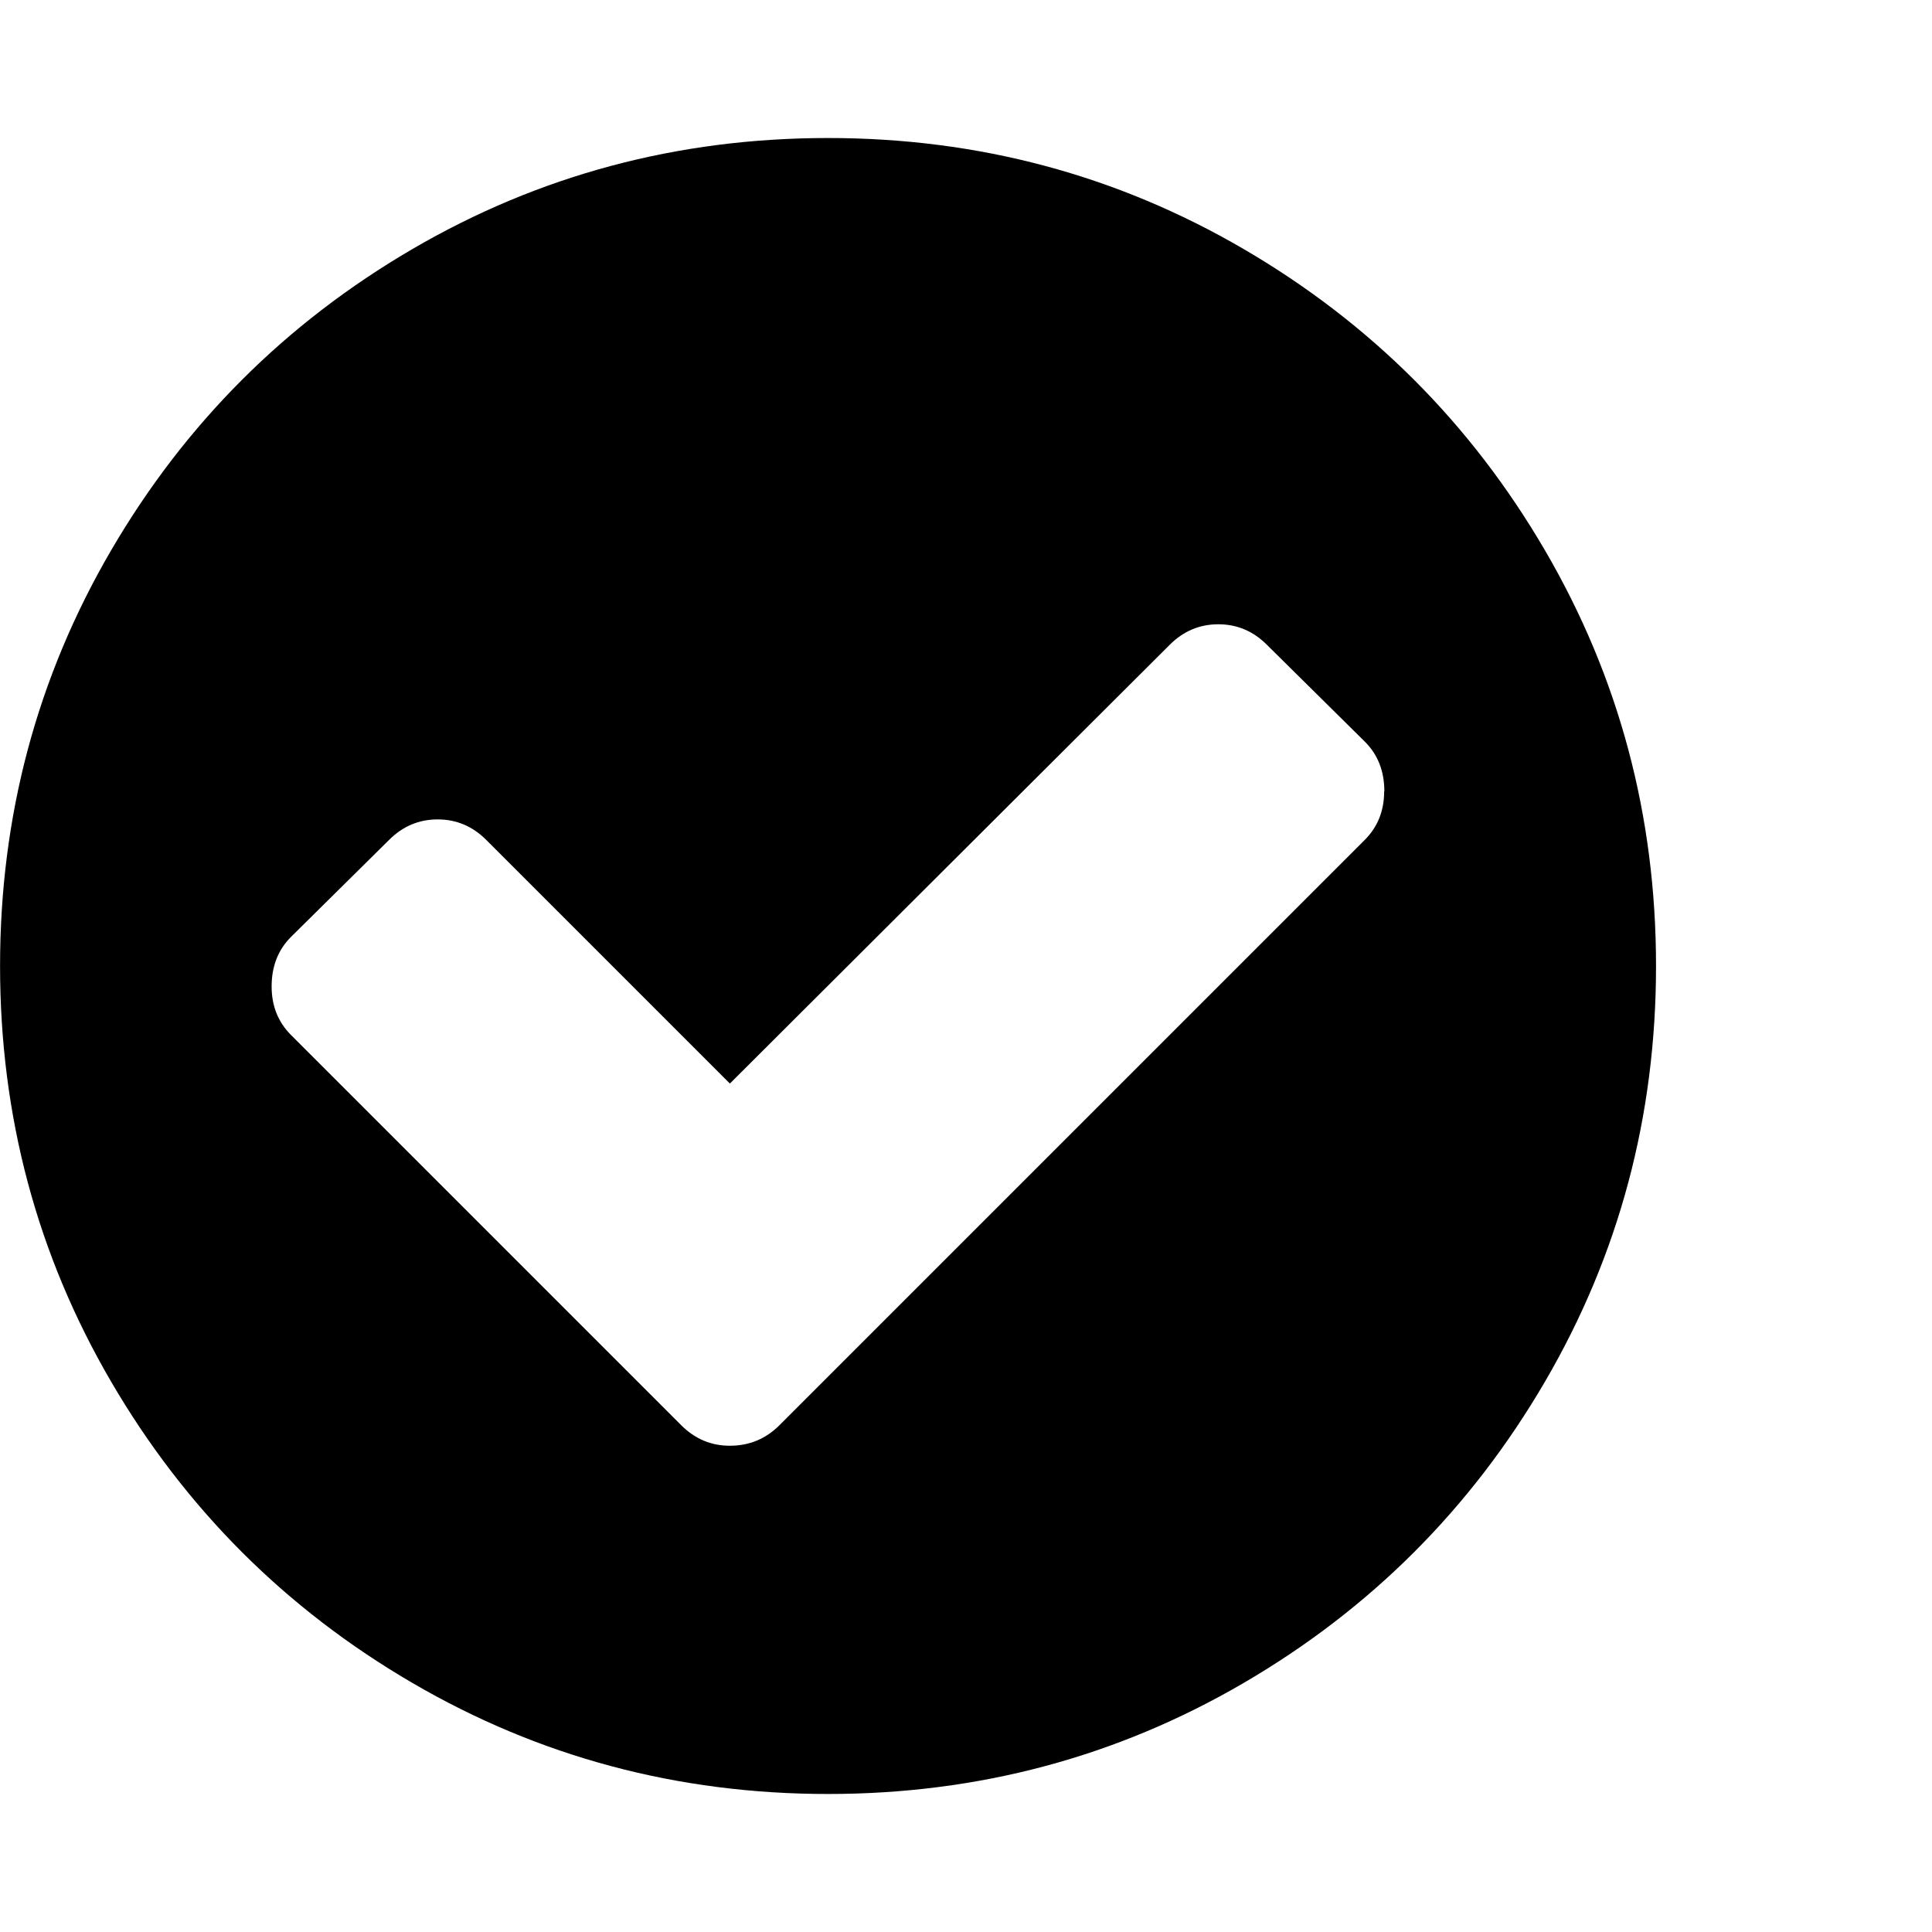
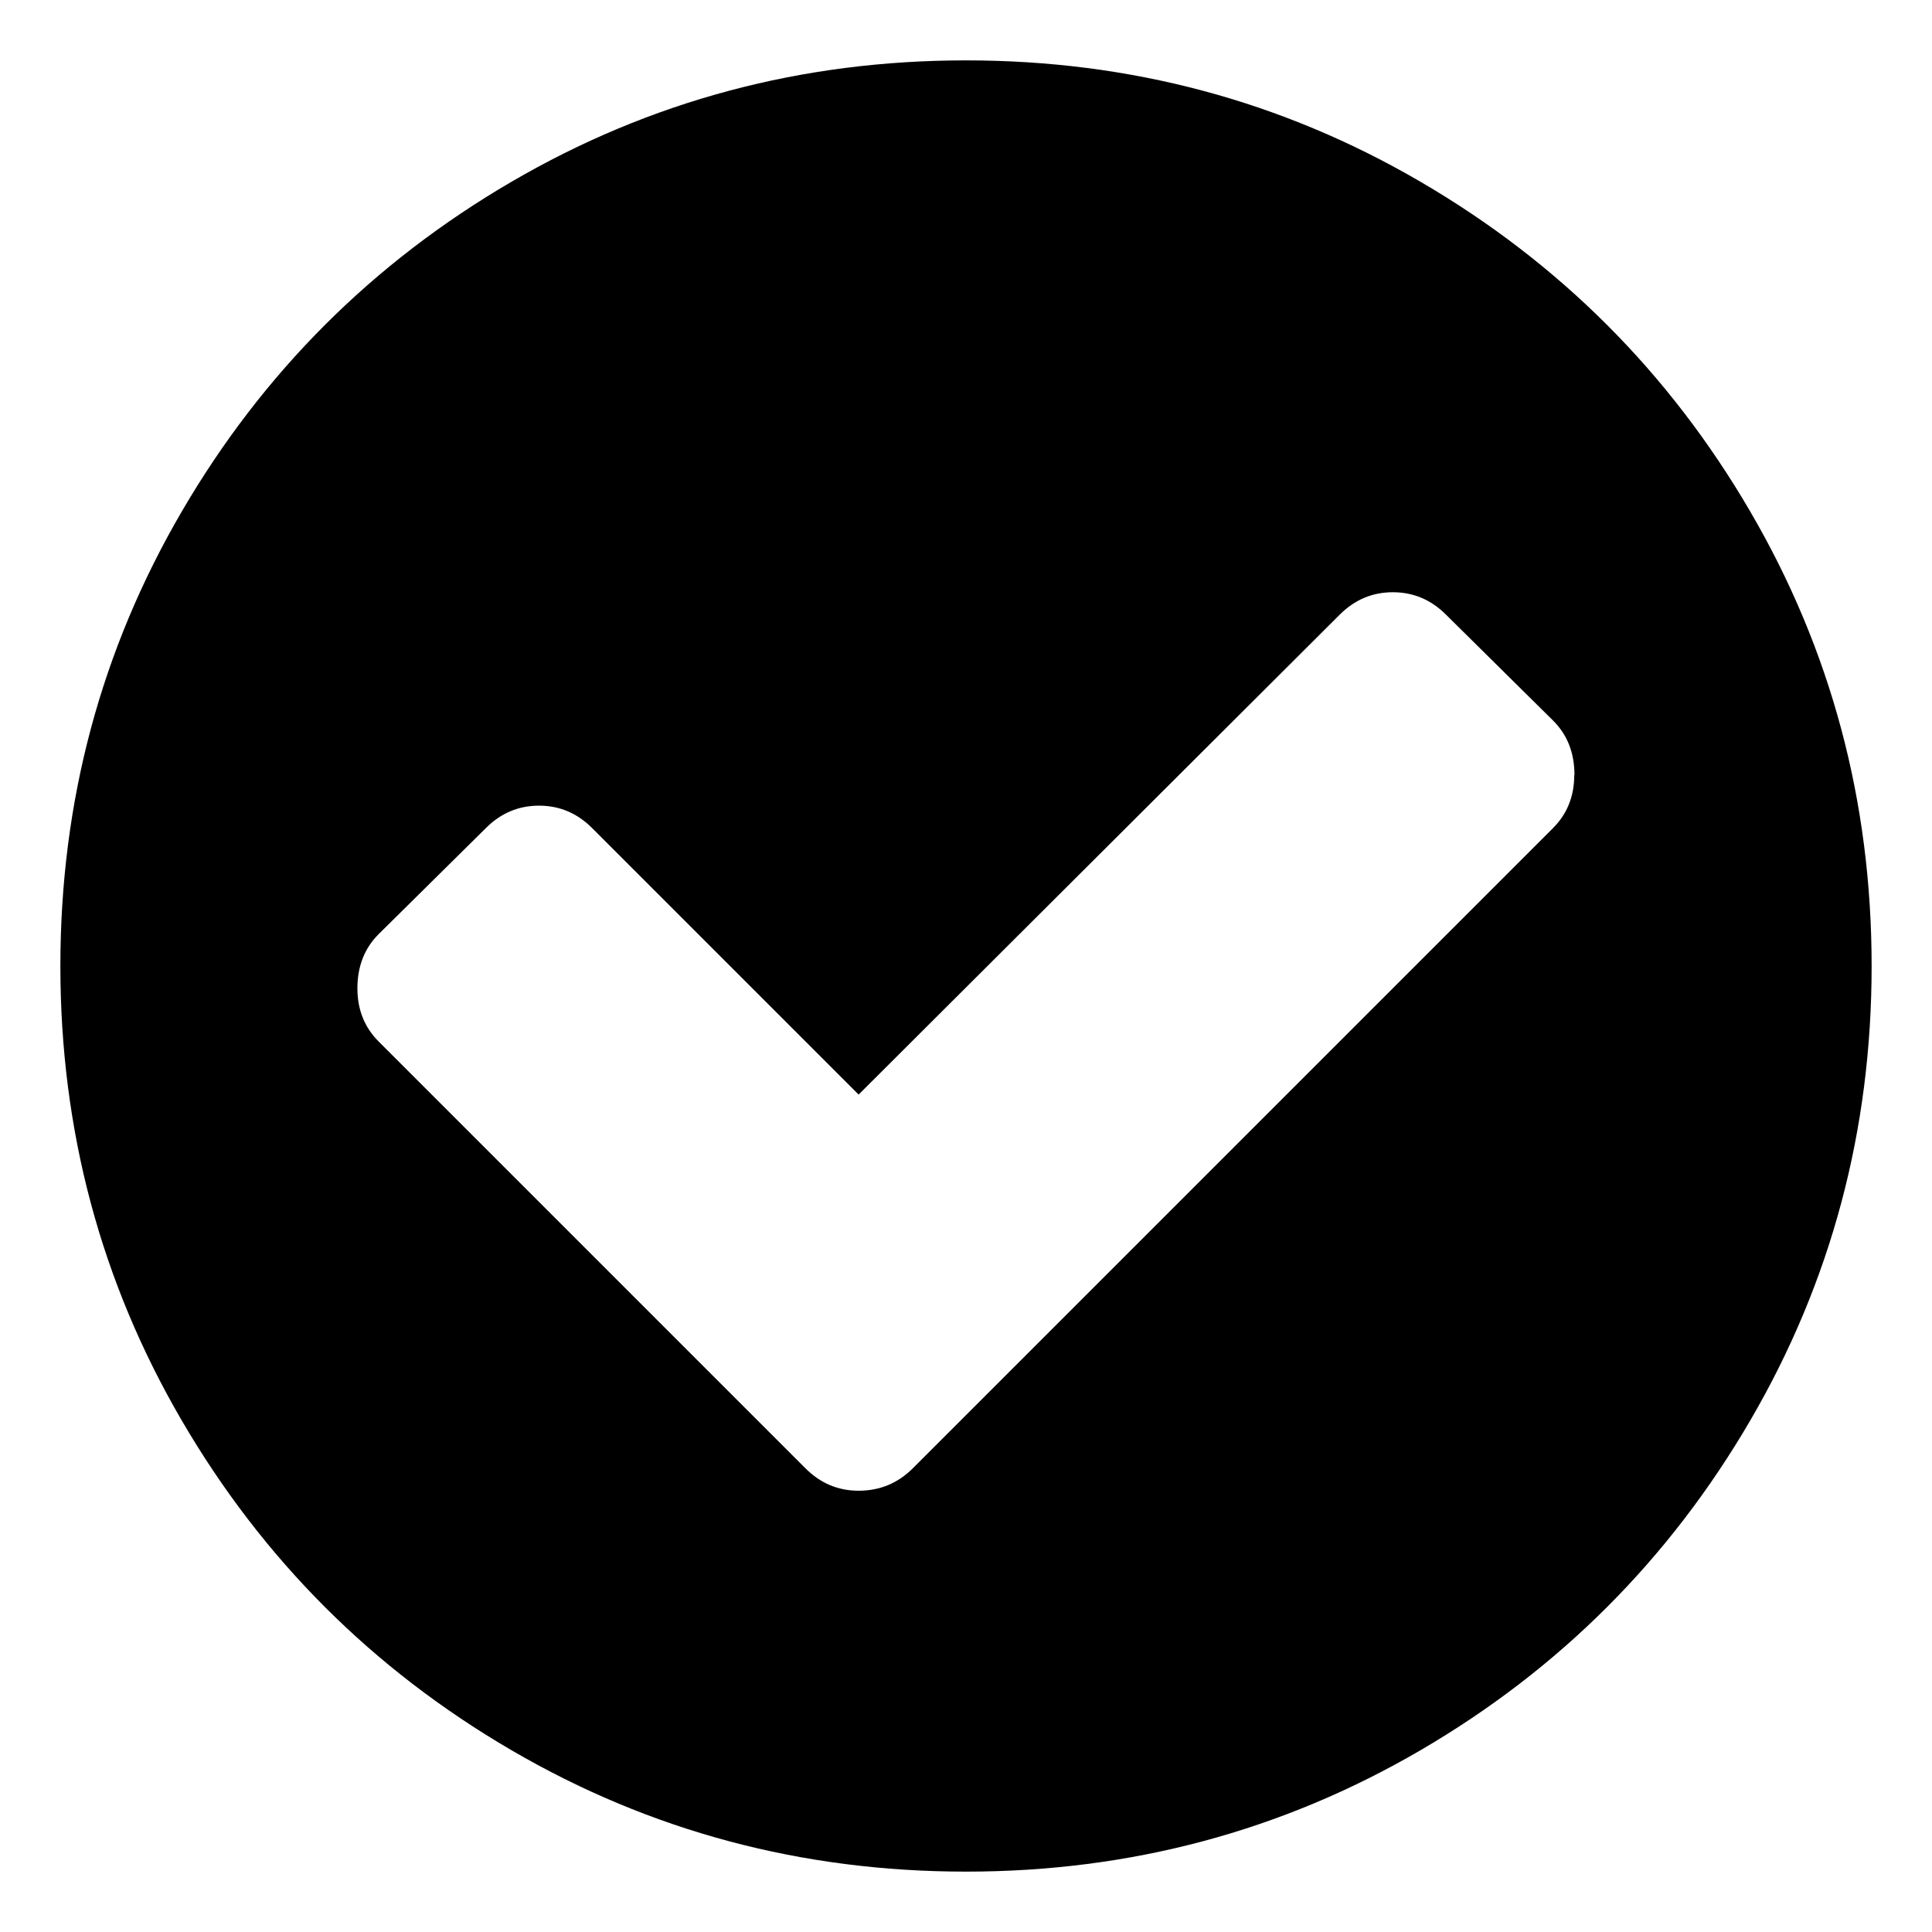
- <svg xmlns="http://www.w3.org/2000/svg" version="1.1" width="32" height="32" viewBox="0 0 32 32">
-   <g>
- </g>
-   <path d="M22.929 13.107q0-0.5-0.321-0.821l-1.625-1.607q-0.339-0.339-0.804-0.339t-0.804 0.339l-7.286 7.268-4.036-4.036q-0.339-0.339-0.804-0.339t-0.804 0.339l-1.625 1.607q-0.321 0.321-0.321 0.821 0 0.482 0.321 0.804l6.464 6.464q0.339 0.339 0.804 0.339 0.482 0 0.821-0.339l9.696-9.696q0.321-0.321 0.321-0.804zM27.429 16q0 3.732-1.839 6.884t-4.991 4.991-6.884 1.839-6.884-1.839-4.991-4.991-1.839-6.884 1.839-6.884 4.991-4.991 6.884-1.839 6.884 1.839 4.991 4.991 1.839 6.884z" fill="#000000" />
+ <svg xmlns="http://www.w3.org/2000/svg" version="1.1" id="Layer_1" x="0px" y="0px" viewBox="-161.285 -63 256 256" enable-background="new -161.285 -63 256 256" xml:space="preserve">
+   <path d="M47.339,39.686c0-2.917-0.936-5.311-2.809-7.184L30.311,18.44c-1.978-1.978-4.323-2.966-7.035-2.966  s-5.058,0.989-7.035,2.966l-63.754,63.596l-35.316-35.316c-1.978-1.978-4.323-2.966-7.035-2.966c-2.713,0-5.058,0.989-7.035,2.966  l-14.219,14.062c-1.873,1.873-2.809,4.267-2.809,7.184c0,2.812,0.936,5.157,2.809,7.035l56.561,56.561  c1.978,1.978,4.323,2.966,7.035,2.966c2.812,0,5.206-0.989,7.184-2.966l84.842-84.842c1.873-1.873,2.809-4.218,2.809-7.035  L47.339,39.686z M86.715,65c0,21.77-5.364,41.849-16.092,60.236c-10.728,18.387-25.285,32.944-43.672,43.672  C8.564,179.636-11.515,185-33.285,185s-41.849-5.364-60.236-16.092c-18.387-10.728-32.944-25.285-43.672-43.672  S-153.285,86.77-153.285,65s5.364-41.849,16.092-60.236s25.285-32.944,43.672-43.672S-55.055-55-33.285-55  s41.849,5.364,60.236,16.092S59.896-13.623,70.623,4.764C81.351,23.151,86.715,43.23,86.715,65z" />
</svg>
